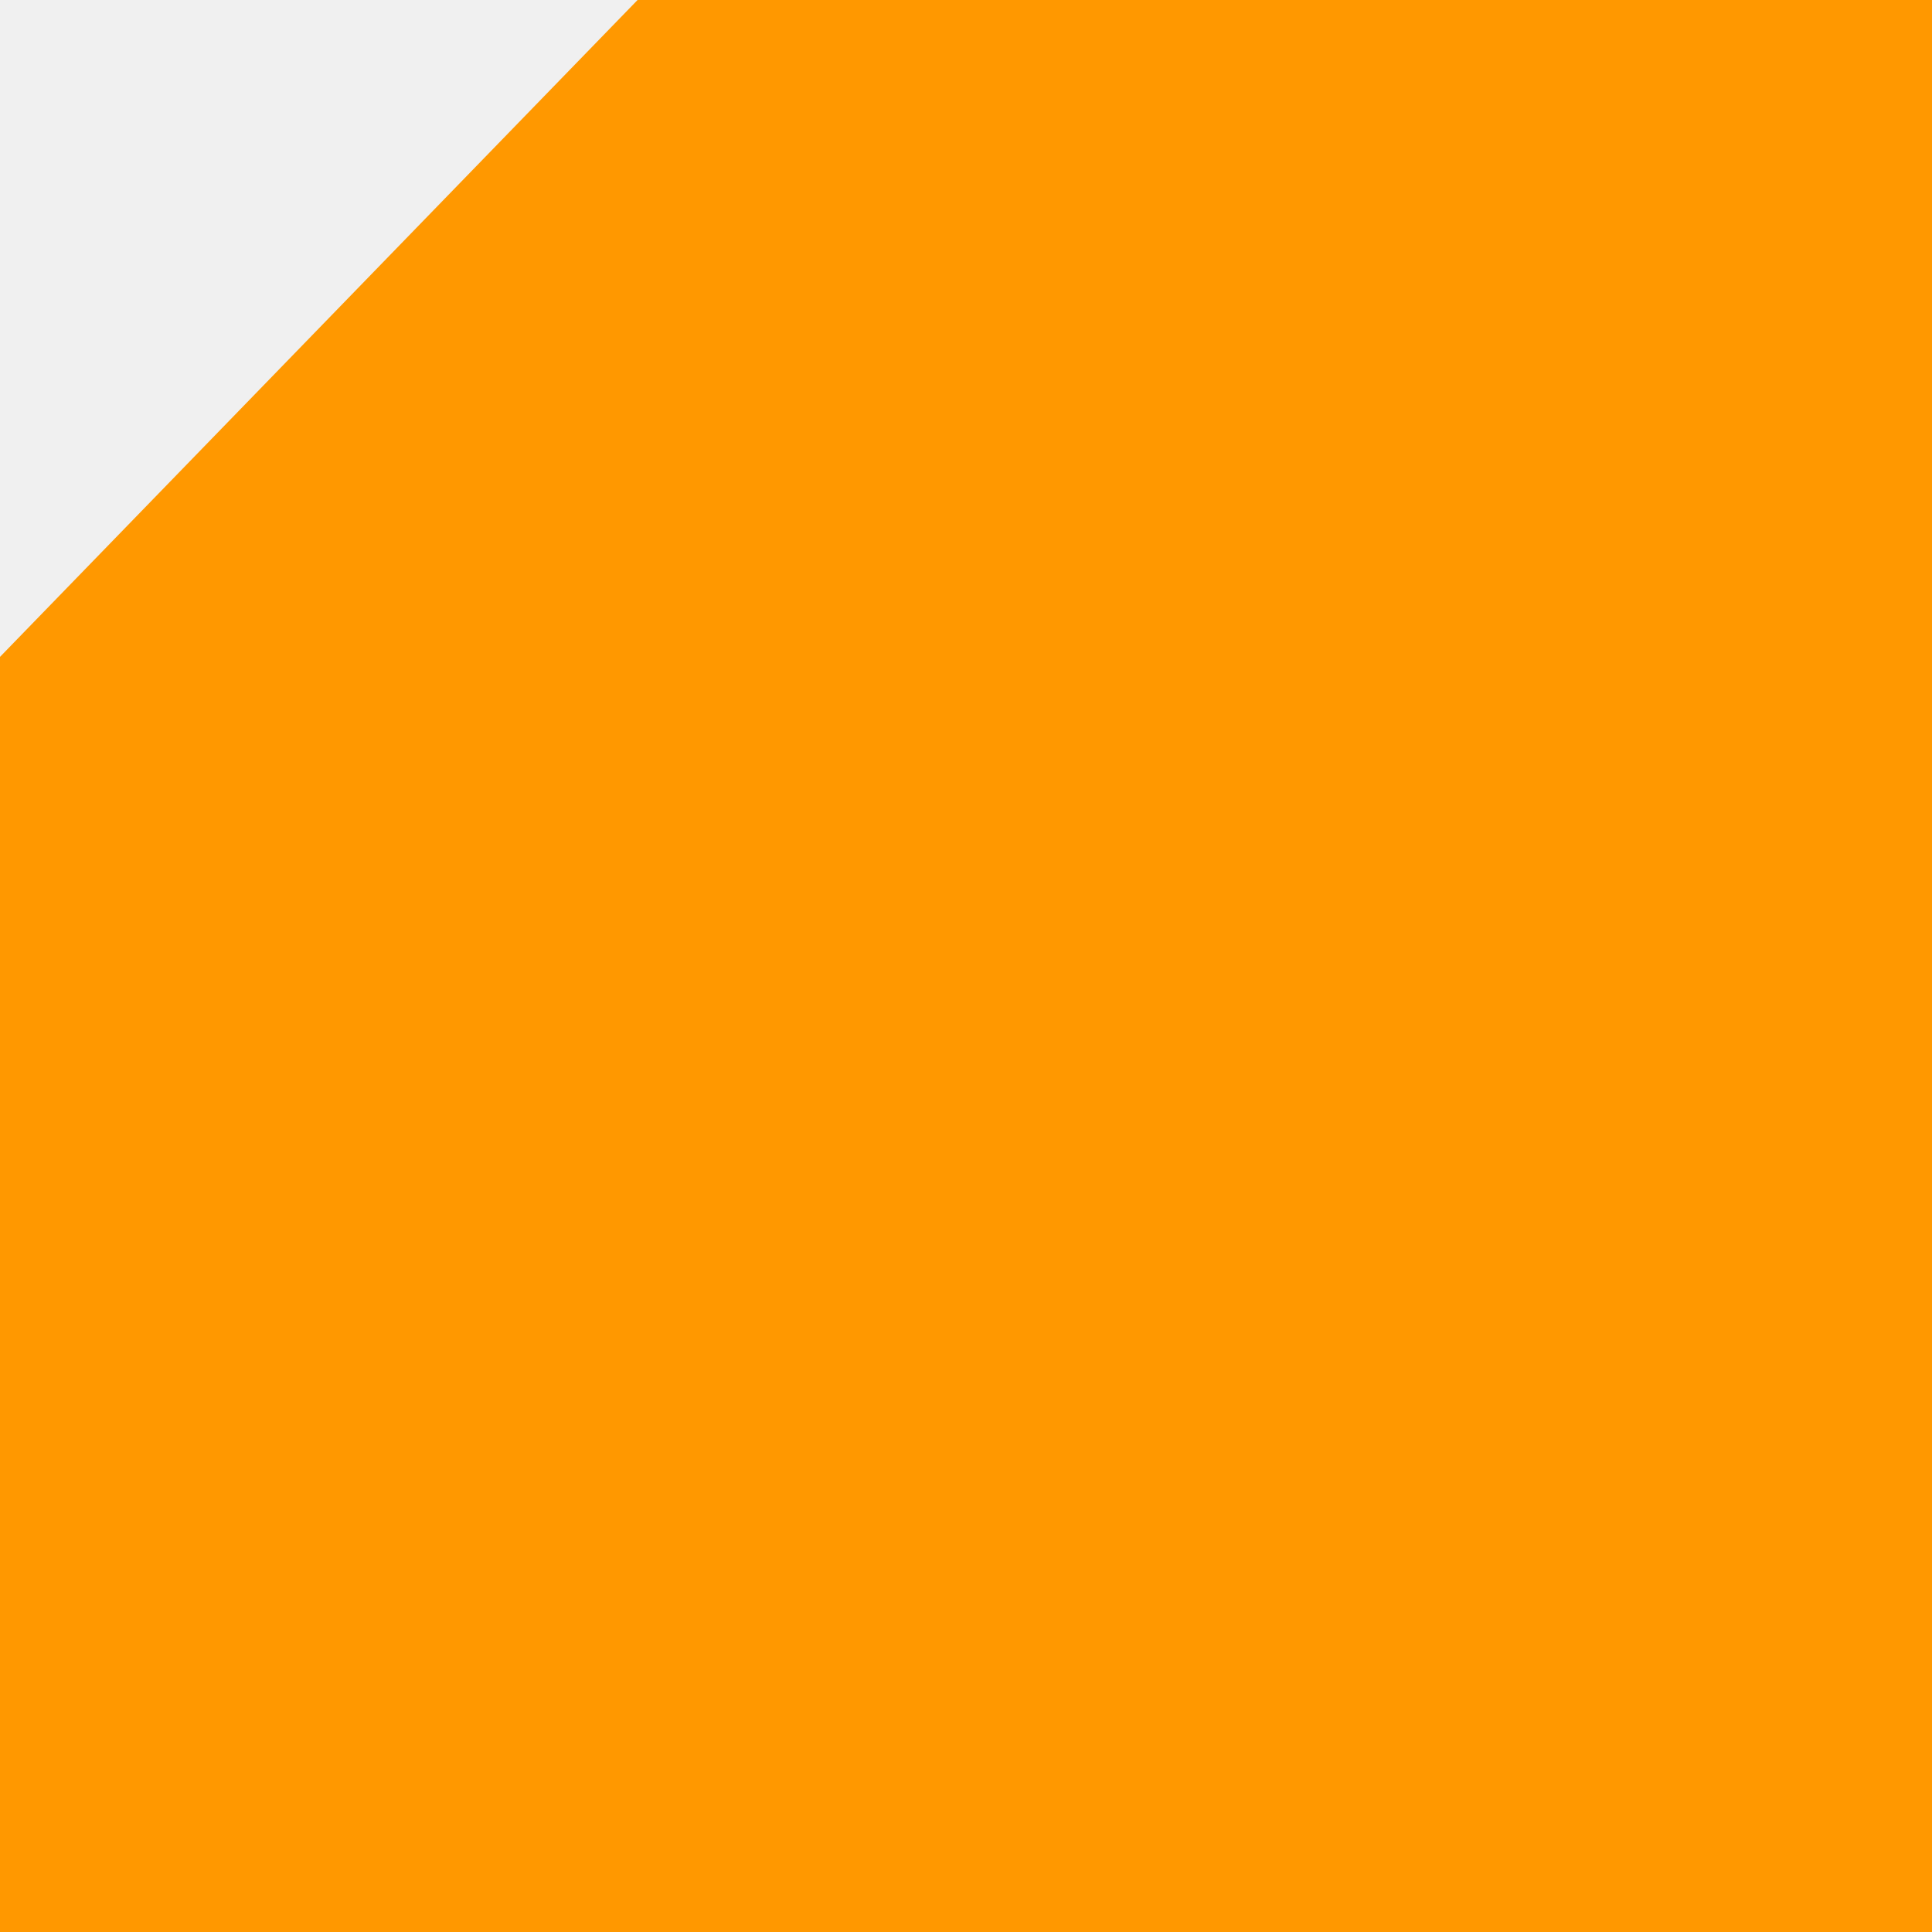
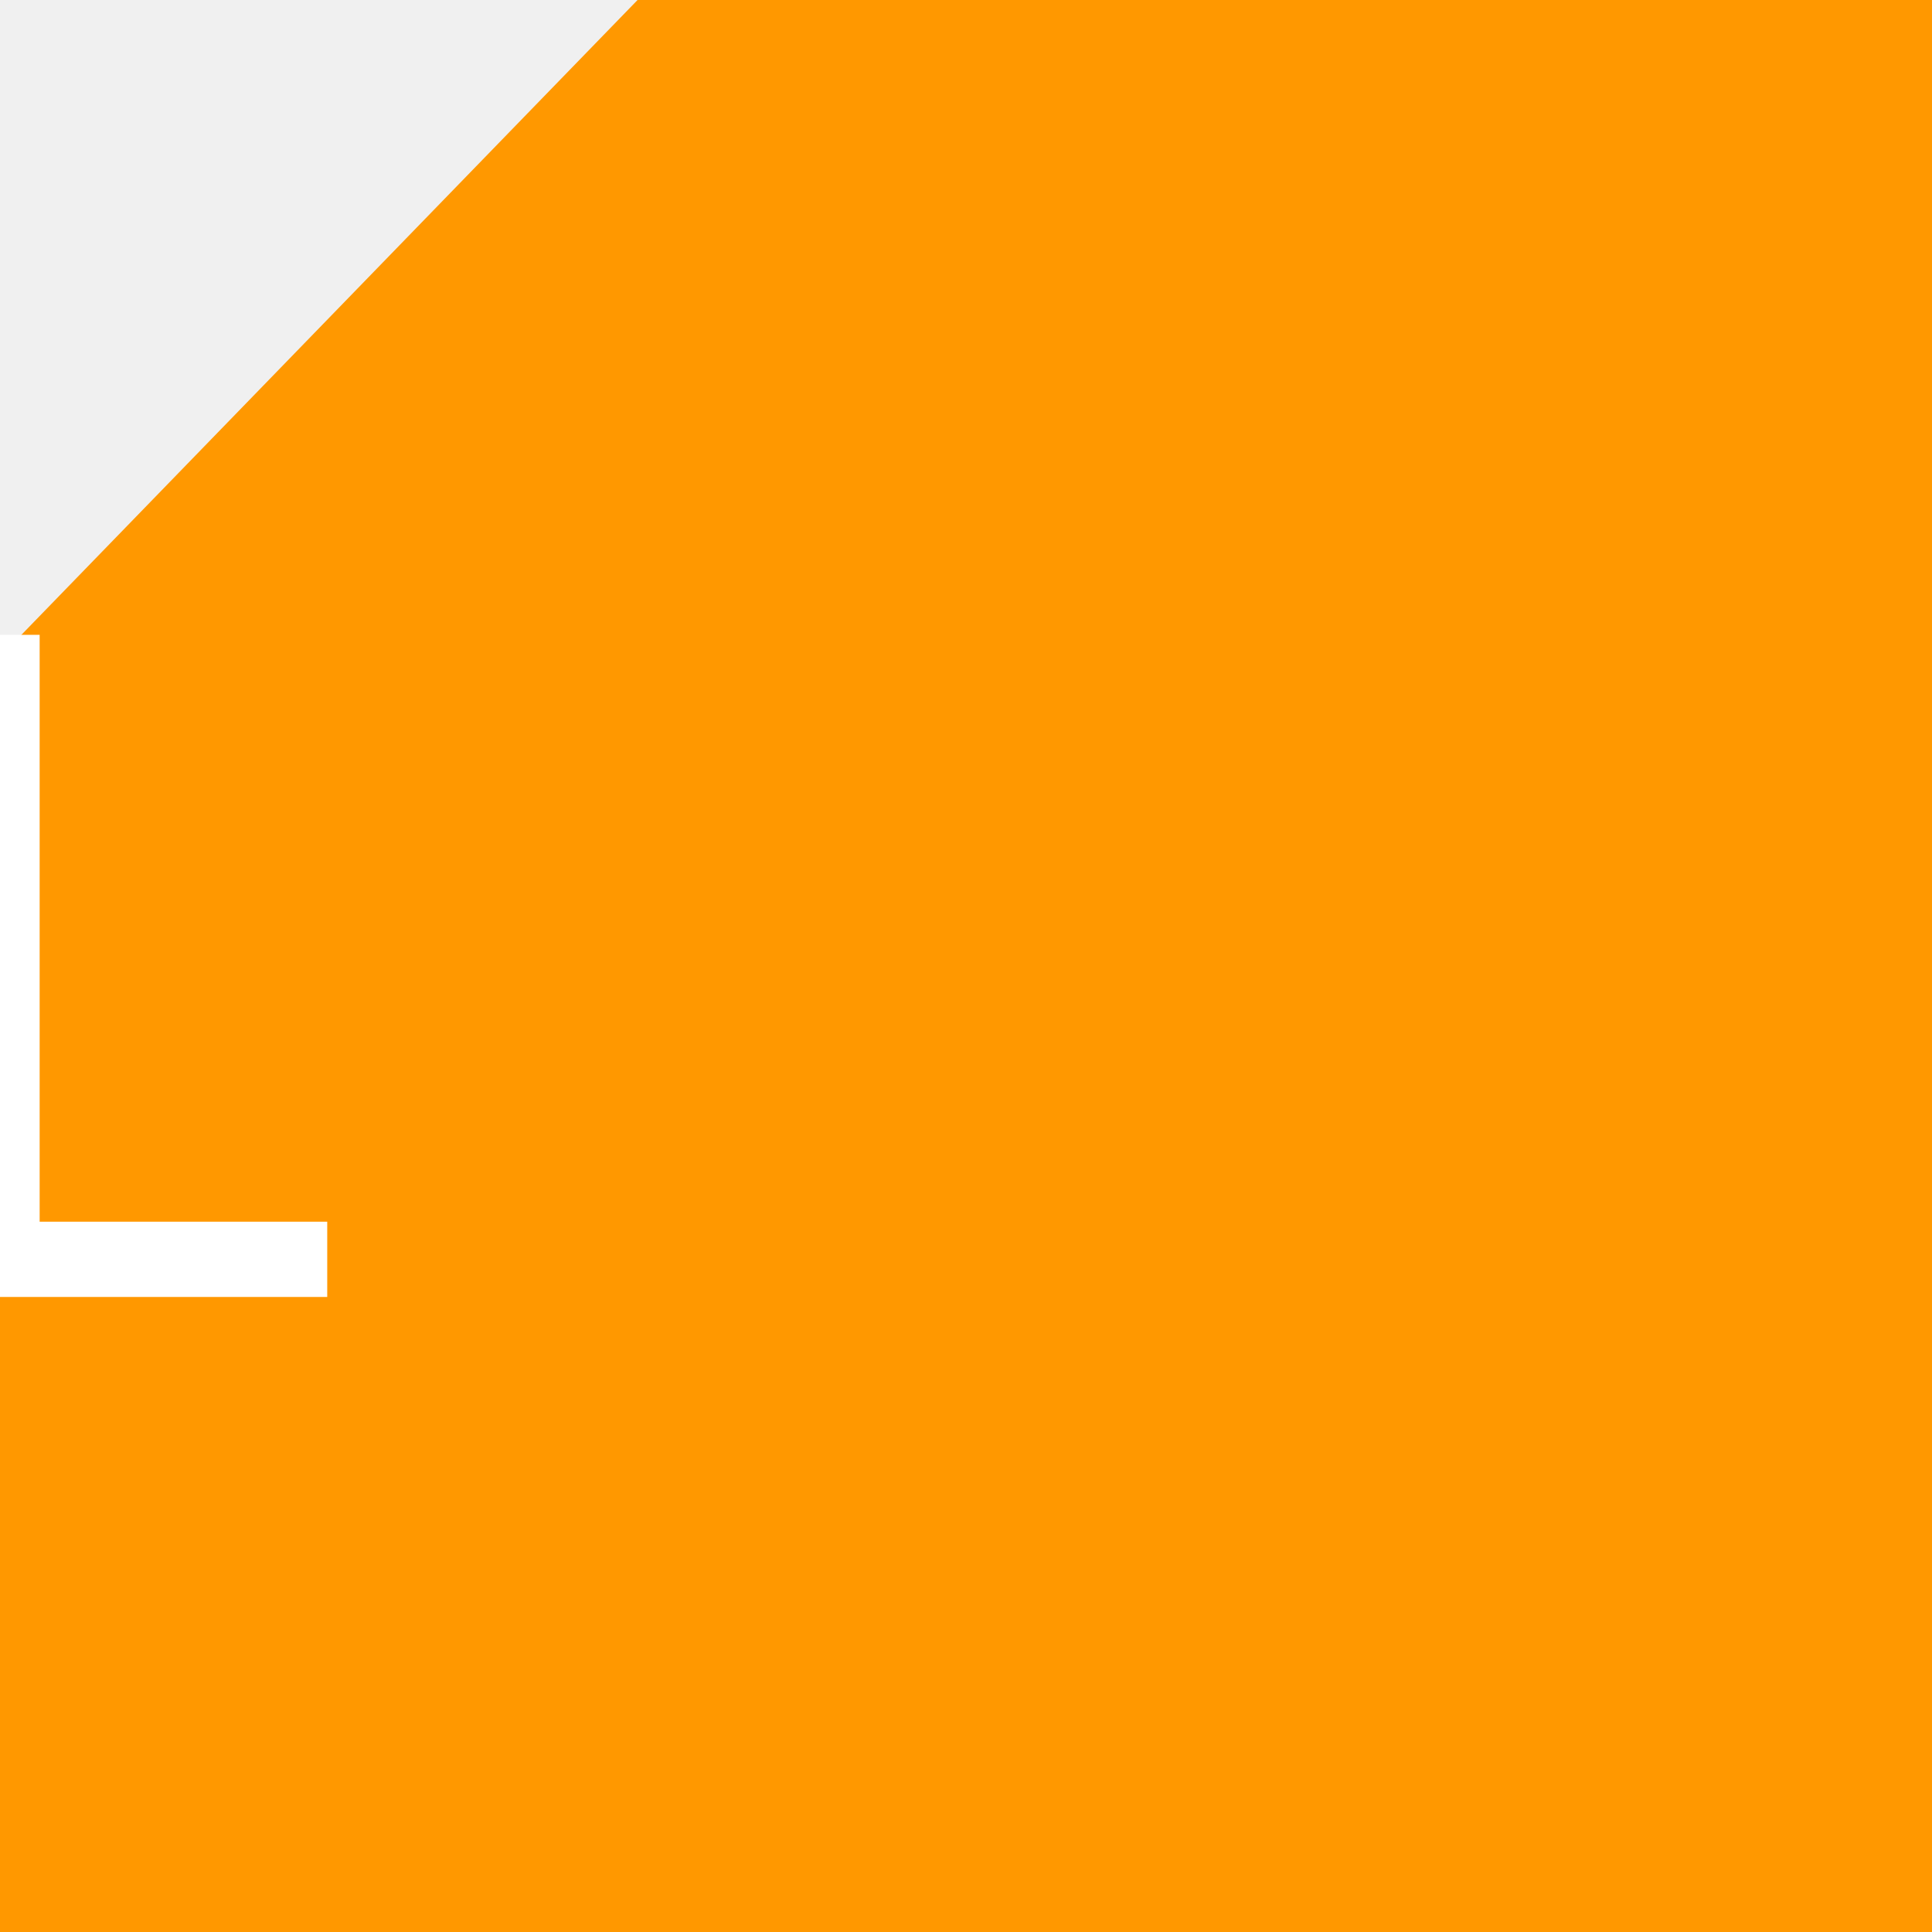
<svg xmlns="http://www.w3.org/2000/svg" width="200" height="200" viewBox="0 0 150 150" version="1.2" id="svg7">
  <defs id="defs11" />
-   <g id="surface604" transform="translate(0,8.27001)" style="fill:#ff9800;fill-opacity:1">
-     <path style="fill:#ff9800;fill-opacity:1;fill-rule:nonzero;stroke:none" d="M 49.5,-8.27 0,42.73 V 141.73 H 150 V -8.27" id="path2" />
+   <g id="icon" transform="translate(0,8.27001)" style="fill:#ff9800;fill-opacity:1">
+     <path style="fill:#ff9800;fill-opacity:1;fill-rule:nonzero;stroke:none" d="M 49.5,-8.27 0,42.73 V 141.73 H 150 V -8.27" id="background" />
+     <text xml:space="preserve" style="font-style:normal;font-weight:normal;font-size:56px;line-height:1.25;font-family:sans-serif;text-align:center;letter-spacing:0px;word-spacing:0px;text-anchor:middle;fill:#ffffff;fill-opacity:1;stroke:none;stroke-width:0.75" x="75.668" y="92.427" id="text">
+       <tspan x="75.668" y="92.427" id="tspan4759" style="stroke-width:0.75">
+         <tspan x="75.668" y="92.427" style="font-style:normal;font-variant:normal;font-weight:normal;font-stretch:normal;font-size:72px;font-family:'Noto Mono';-inkscape-font-specification:'Noto Mono';text-align:center;writing-mode:lr-tb;direction:ltr;text-anchor:middle;fill:#ffffff;stroke-width:0.75" id="tspan4757">BL</tspan>
+       </tspan>
+     </text>
  </g>
-   <flowRoot xml:space="preserve" id="flowRoot8" style="font-style:normal;font-weight:normal;font-size:40px;line-height:1.25;font-family:sans-serif;letter-spacing:0px;word-spacing:0px;fill:#000000;fill-opacity:1;stroke:none" transform="translate(0,8.270006)">
-     <flowRegion id="flowRegion10">
-       <rect id="rect12" width="120.602" height="118.337" x="36.237" y="44.025" />
-     </flowRegion>
-     <flowPara id="flowPara14" />
-   </flowRoot>
-   <flowRoot xml:space="preserve" id="flowRoot24" style="font-style:normal;font-weight:normal;font-size:74.667px;line-height:1.25;font-family:sans-serif;text-align:center;letter-spacing:0px;word-spacing:0px;text-anchor:middle;fill:#ffffff;fill-opacity:1;stroke:none" transform="matrix(0.75,0,0,0.75,4.126524,33.72407)">
-     <flowRegion id="flowRegion26" style="font-size:74.667px;text-align:center;text-anchor:middle;fill:#ffffff">
-       <rect id="rect28" width="188.908" height="189.147" x="0.063" y="-0.148" style="font-size:74.667px;text-align:center;text-anchor:middle;fill:#ffffff" />
-     </flowRegion>
-     <flowPara id="flowPara30" style="font-style:normal;font-variant:normal;font-weight:normal;font-stretch:normal;font-size:96px;font-family:'Noto Mono';-inkscape-font-specification:'Noto Mono';text-align:center;writing-mode:lr-tb;direction:ltr;text-anchor:middle;fill:#ffffff">BL</flowPara>
-   </flowRoot>
</svg>
